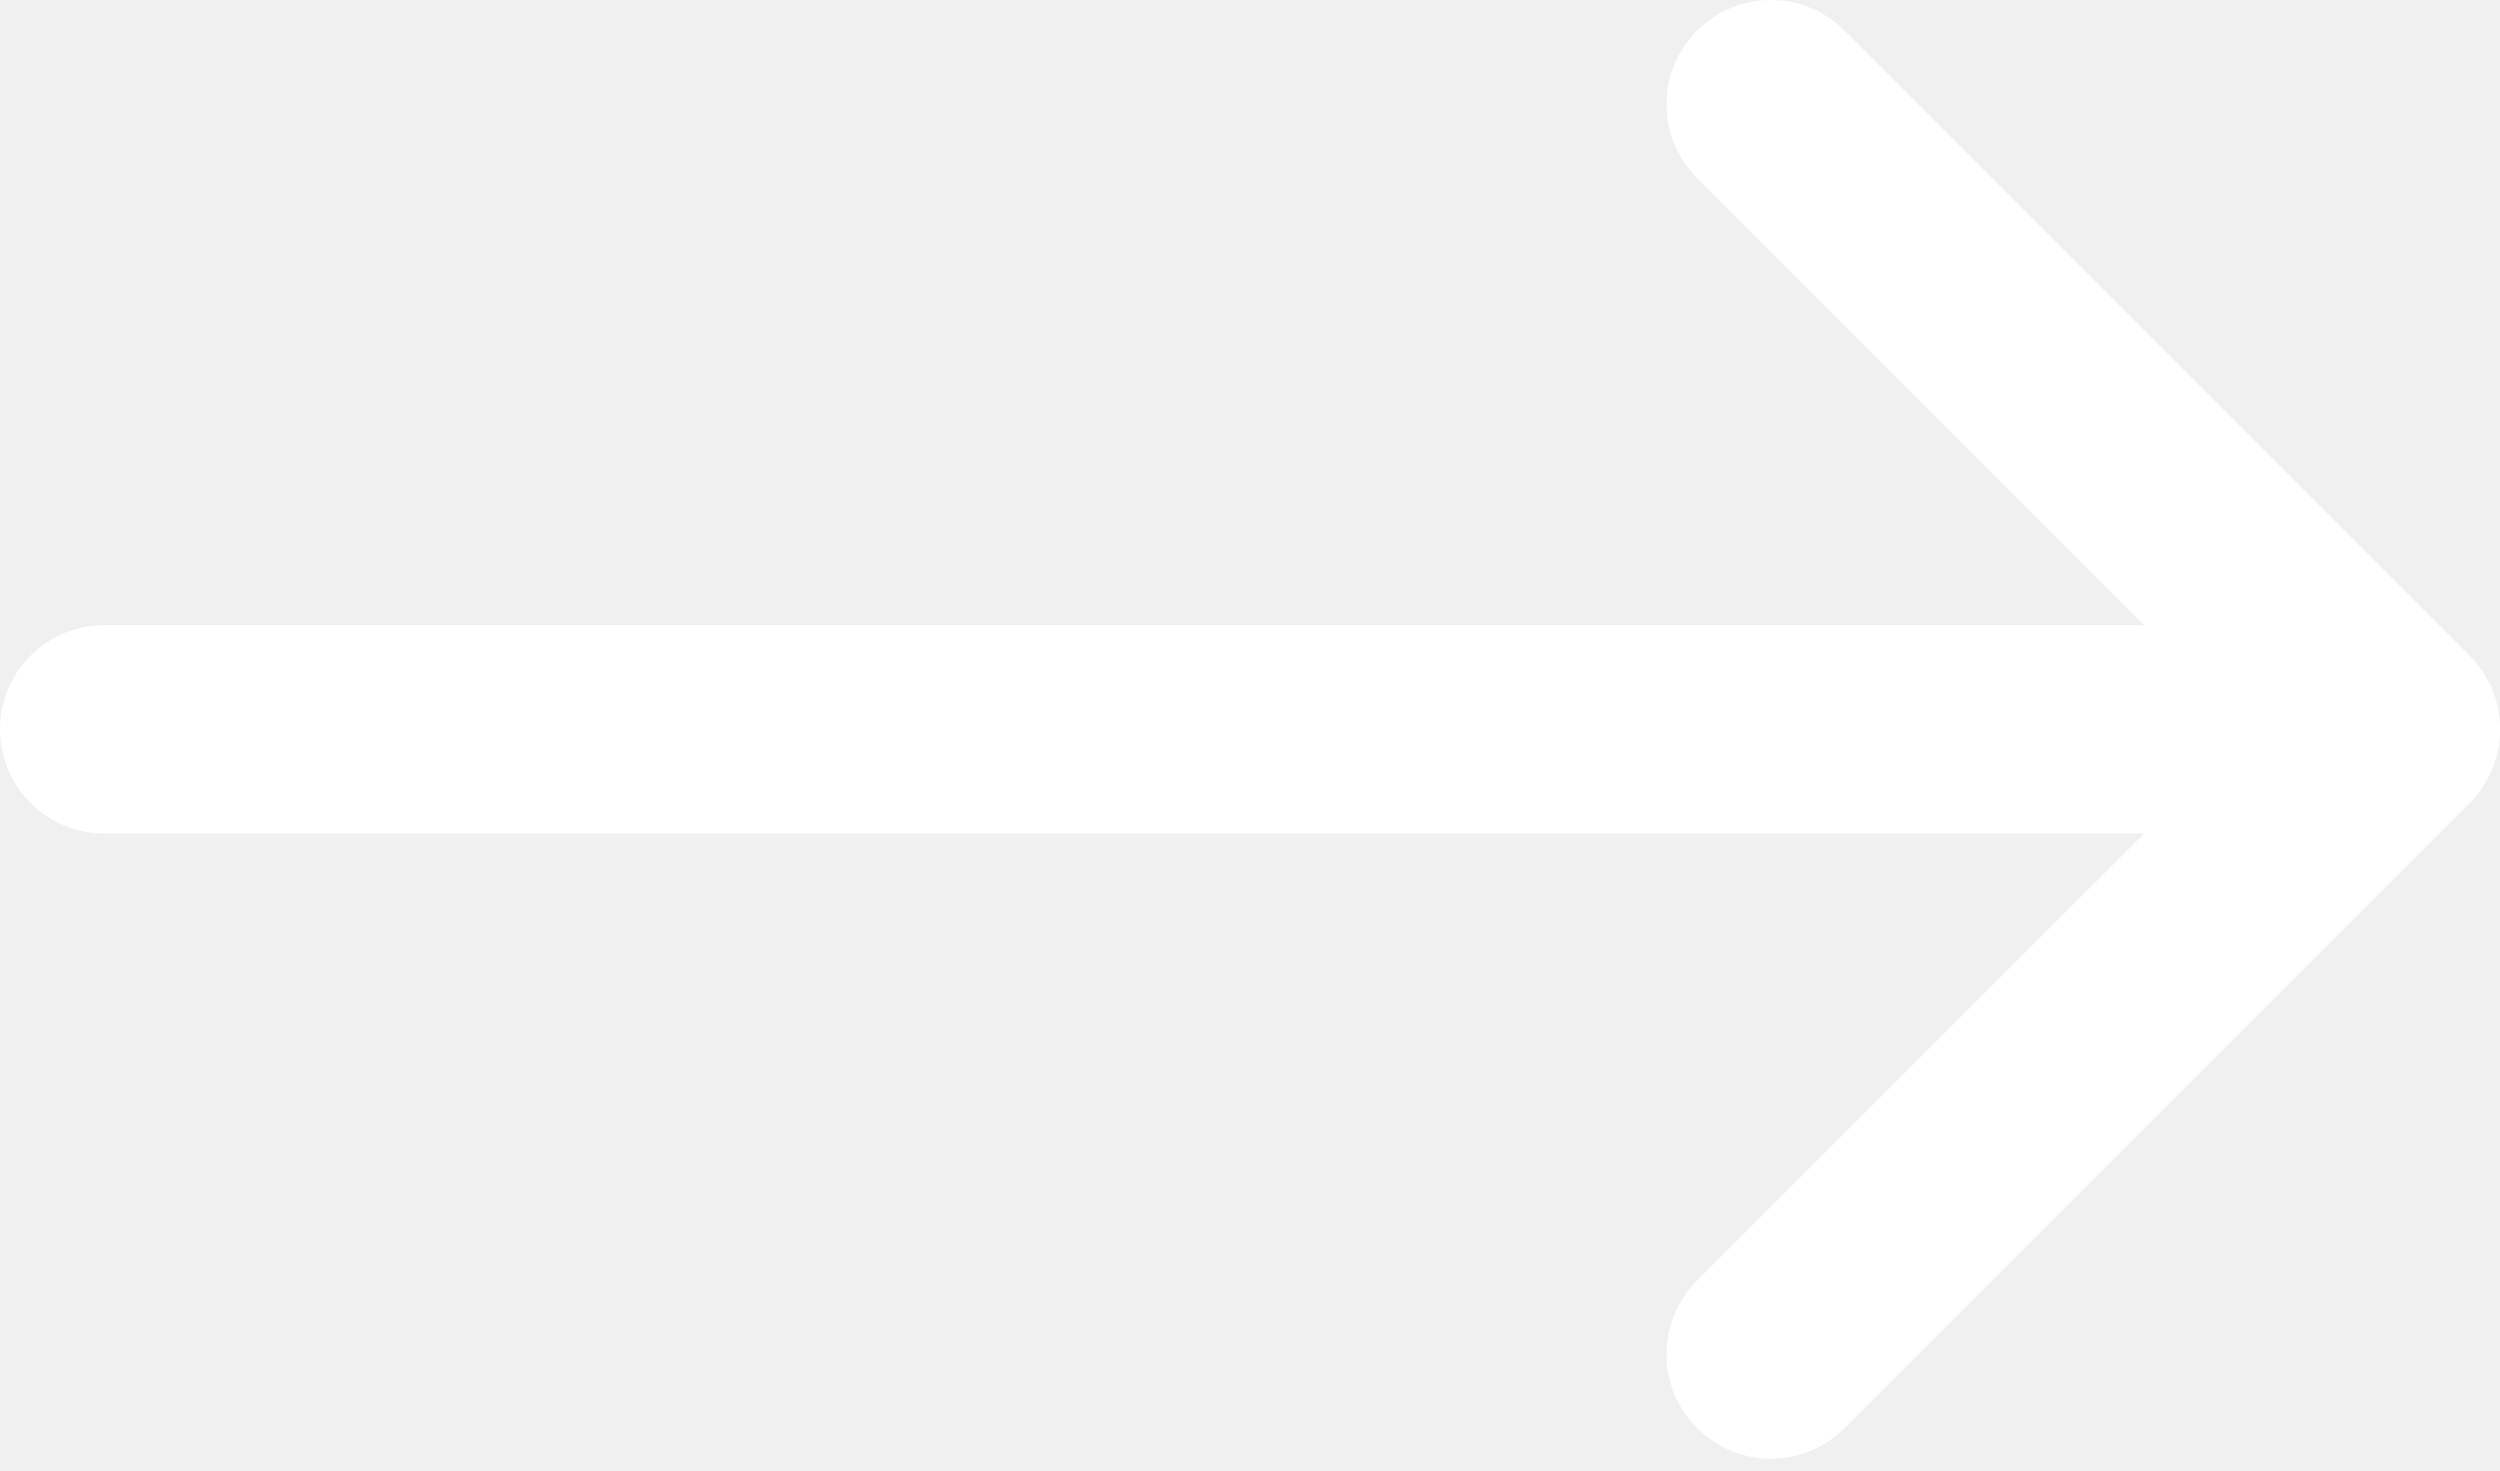
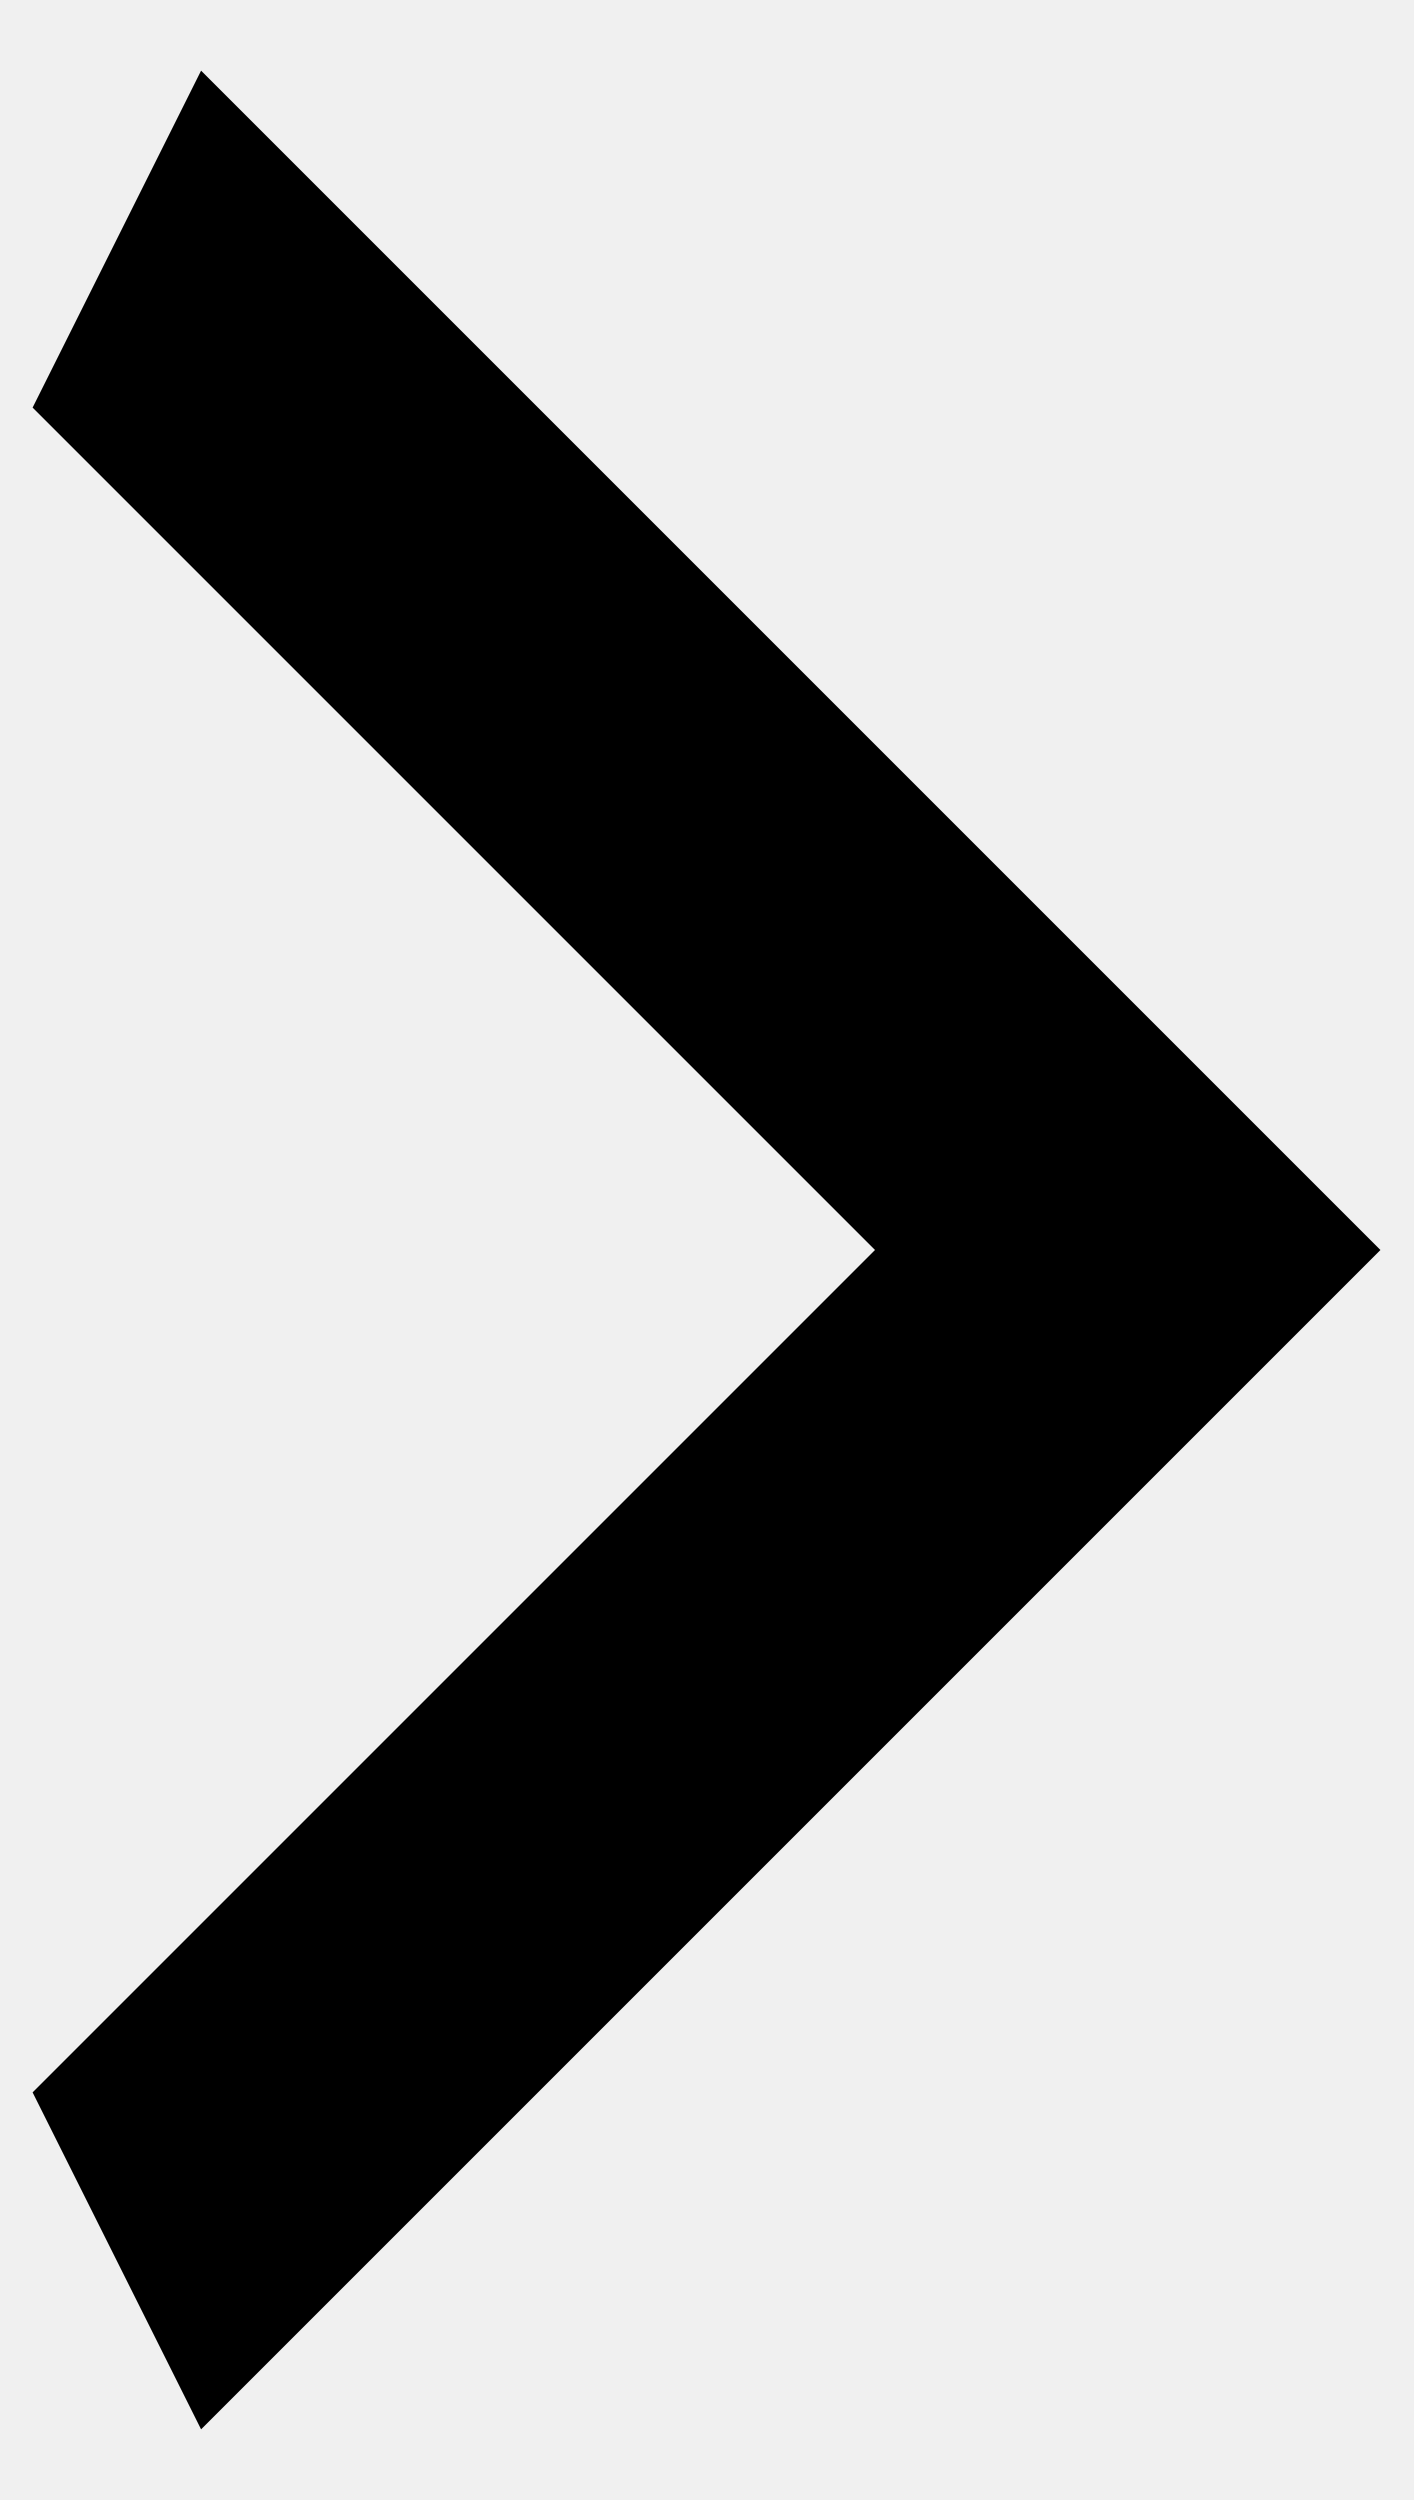
- <svg xmlns="http://www.w3.org/2000/svg" width="17" height="10" viewBox="0 0 17 10" fill="none">
-   <path fill-rule="evenodd" clip-rule="evenodd" d="M11.54 0.208C11.606 0.142 11.684 0.09 11.77 0.054C11.856 0.018 11.948 0 12.041 0C12.135 0 12.227 0.018 12.313 0.054C12.399 0.09 12.477 0.142 12.543 0.208L16.793 4.458C16.859 4.524 16.911 4.602 16.947 4.688C16.983 4.774 17.001 4.866 17.001 4.959C17.001 5.053 16.983 5.145 16.947 5.231C16.911 5.317 16.859 5.395 16.793 5.461L12.543 9.711C12.41 9.844 12.23 9.919 12.041 9.919C11.853 9.919 11.673 9.844 11.54 9.711C11.407 9.578 11.332 9.397 11.332 9.209C11.332 9.021 11.407 8.841 11.54 8.708L15.29 4.959L11.54 1.211C11.474 1.145 11.422 1.067 11.386 0.981C11.35 0.895 11.332 0.803 11.332 0.71C11.332 0.616 11.35 0.524 11.386 0.438C11.422 0.352 11.474 0.274 11.54 0.208Z" fill="white" />
-   <path fill-rule="evenodd" clip-rule="evenodd" d="M0 4.959C0 4.772 0.075 4.591 0.207 4.459C0.34 4.326 0.52 4.251 0.708 4.251H15.583C15.771 4.251 15.951 4.326 16.084 4.459C16.217 4.591 16.291 4.772 16.291 4.959C16.291 5.147 16.217 5.327 16.084 5.46C15.951 5.593 15.771 5.668 15.583 5.668H0.708C0.52 5.668 0.34 5.593 0.207 5.46C0.075 5.327 0 5.147 0 4.959Z" fill="white" />
+ <svg xmlns="http://www.w3.org/2000/svg" width="13" height="23" viewBox="0 0 13 23" fill="none">
+   <path d="M0.3 19.25L8.05 11.5L0.3 3.75L1.85 0.65L12.7 11.5L1.85 22.35L0.3 19.25Z" fill="#000000" />
</svg>
